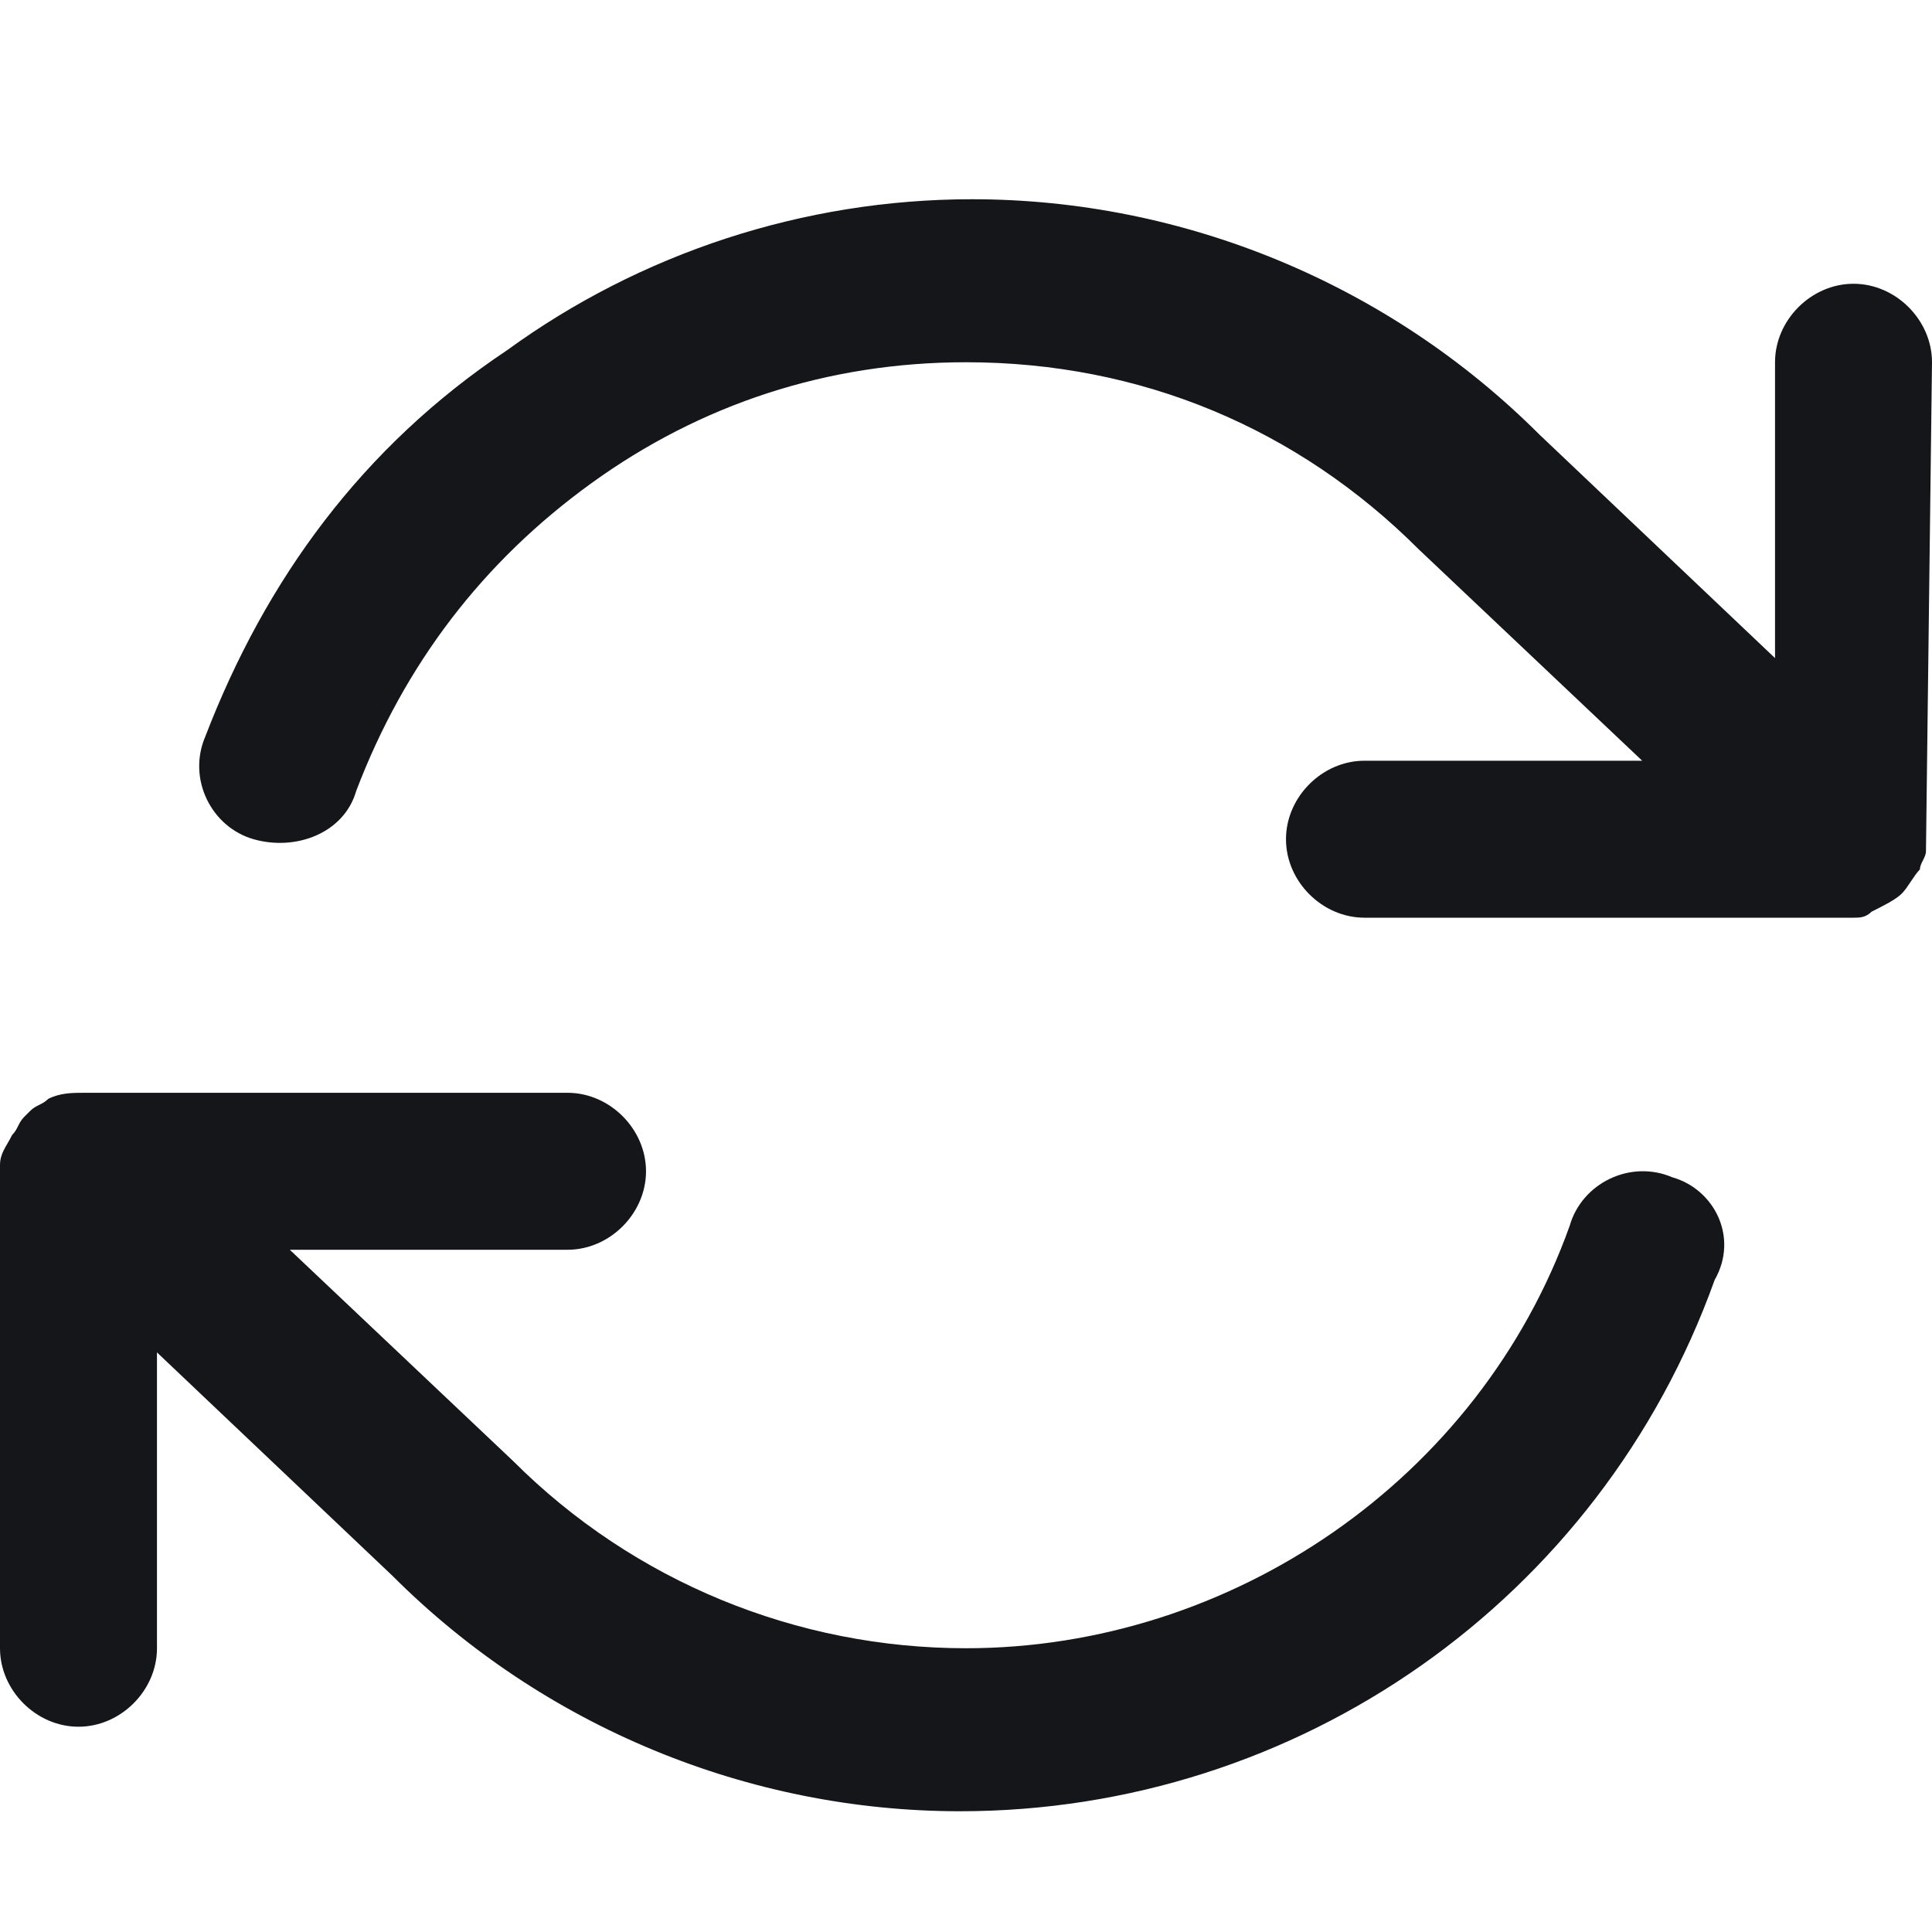
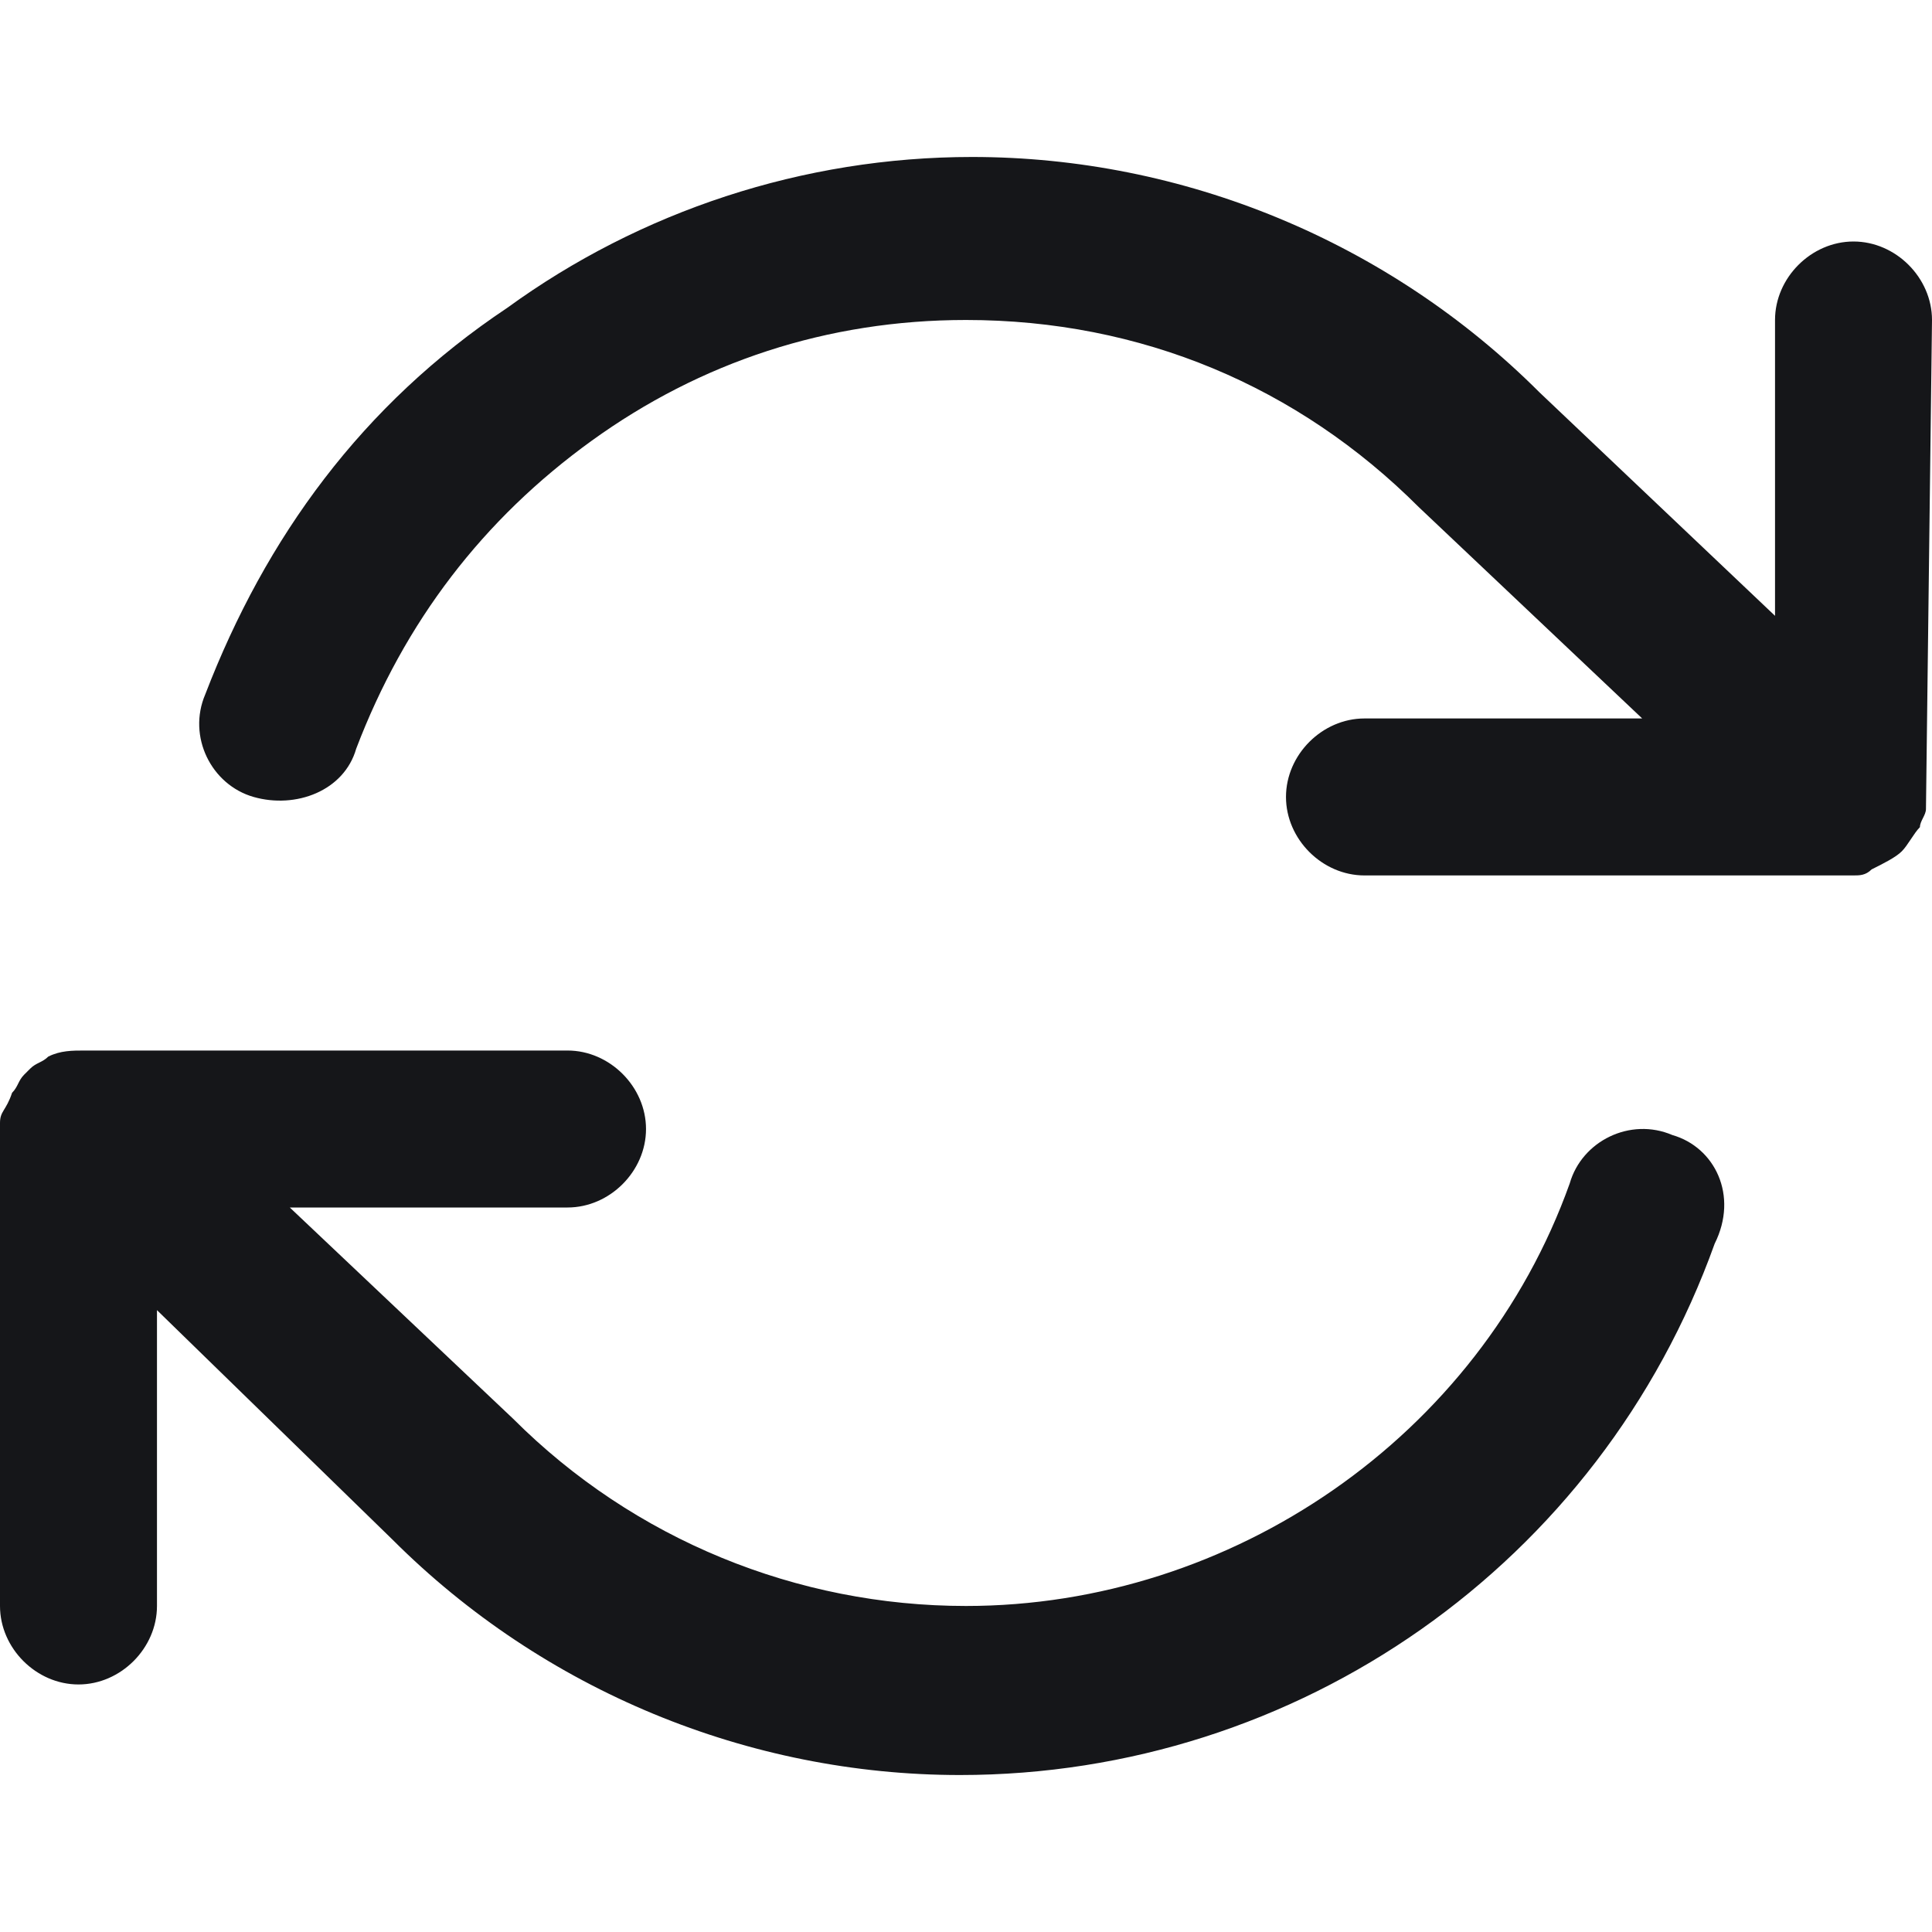
- <svg xmlns="http://www.w3.org/2000/svg" version="1.1" id="Layer_1" x="0px" y="0px" viewBox="0 0 32 32" style="enable-background:new 0 0 32 32;" xml:space="preserve">
-   <style type="text/css">
- 	.st0{fill:none;}
- 	.st1{fill:#151619;}
- </style>
-   <g>
-     <path class="st0" d="M0,0h32v32H0V0z" />
-     <g transform="translate(0 1.5)">
-       <path class="st1" d="M32,4.5c0-0.7-0.6-1.3-1.3-1.3s-1.3,0.6-1.3,1.3v4.9l-3.9-3.7c-2.5-2.5-5.9-3.9-9.4-3.9    c-2.8,0-5.5,0.9-7.7,2.5C6,5.9,4.4,8.1,3.4,10.7c-0.3,0.7,0.1,1.5,0.8,1.7c0.7,0.2,1.5-0.1,1.7-0.8C6.7,9.5,8,7.8,9.8,6.5    c1.8-1.3,3.9-2,6.2-2c2.9,0,5.5,1.1,7.5,3.1c0,0,0,0,0,0l3.7,3.5h-4.6c-0.7,0-1.3,0.6-1.3,1.3c0,0.7,0.6,1.3,1.3,1.3h8h0h0.1h0h0    h0c0.1,0,0.2,0,0.3-0.1c0.2-0.1,0.4-0.2,0.5-0.3c0.1-0.1,0.2-0.3,0.3-0.4c0,0,0,0,0,0c0,0,0,0,0,0v0v0c0,0,0,0,0,0s0,0,0,0    c0-0.1,0.1-0.2,0.1-0.3c0-0.1,0,0,0,0v0c0,0,0,0,0,0c0,0,0,0,0,0c0,0,0,0,0,0c0,0,0,0,0,0s0,0,0,0L32,4.5L32,4.5z" />
-       <path class="st1" d="M27.7,18c-0.7-0.3-1.5,0.1-1.7,0.8c-1.5,4.2-5.6,7-10,7c-2.8,0-5.5-1.1-7.5-3.1c0,0,0,0,0,0l-3.7-3.5h4.6    c0.7,0,1.3-0.6,1.3-1.3s-0.6-1.3-1.3-1.3h-8c-0.2,0-0.4,0-0.6,0.1c-0.2,0.1,0,0,0,0c0,0,0,0,0,0c0,0,0,0,0,0    c-0.1,0.1-0.2,0.1-0.3,0.2s0,0,0,0s0,0,0,0l0,0l0,0l0,0c0,0-0.1,0.1-0.1,0.1c-0.1,0.1-0.1,0.2-0.2,0.3c0,0,0,0,0,0c0,0,0,0,0,0v0    v0c0,0,0,0,0,0C0.1,17.5,0,17.6,0,17.8v0v0v0v0v0v0v0v8c0,0.7,0.6,1.3,1.3,1.3s1.3-0.6,1.3-1.3v-4.9l3.9,3.7    c2.5,2.5,5.9,3.9,9.4,3.9c5.6,0,10.6-3.5,12.5-8.8C28.8,19,28.4,18.2,27.7,18L27.7,18z" />
-     </g>
+ <svg xmlns="http://www.w3.org/2000/svg" enable-background="new 0 0 32 32" viewBox="0 0 32 32">
+   <g fill="#151619" transform="translate(0 1.5)">
+     <path d="m32 3.8c0-.7-.6-1.3-1.3-1.3s-1.3.6-1.3 1.3v4.9l-3.9-3.7c-2.5-2.5-5.9-3.9-9.4-3.9-2.8 0-5.5.9-7.7 2.5-2.4 1.6-4 3.8-5 6.4-.3.7.1 1.5.8 1.7s1.5-.1 1.7-.8c.8-2.1 2.1-3.8 3.9-5.1s3.9-2 6.2-2c2.9 0 5.5 1.1 7.5 3.1l3.7 3.5h-4.6c-.7 0-1.3.6-1.3 1.3s.6 1.3 1.3 1.3h8 .1c.1 0 .2 0 .3-.1.2-.1.4-.2.5-.3s.2-.3.3-.4 0 0 0 0c0-.1.1-.2.1-.3s0 0 0 0z" />
+     <path d="m27.7 17.3c-.7-.3-1.5.1-1.7.8-1.5 4.2-5.6 7-10 7-2.8 0-5.5-1.1-7.5-3.1l-3.7-3.5h4.6c.7 0 1.3-.6 1.3-1.3s-.6-1.3-1.3-1.3h-8c-.2 0-.4 0-.6.1s0 0 0 0c-.1.1-.2.1-.3.2s0 0 0 0l-.1.1c-.1.1-.1.2-.2.3-.1.3-.2.3-.2.5v8c0 .7.6 1.3 1.3 1.3s1.3-.6 1.3-1.3v-4.9l3.9 3.8c2.5 2.5 5.9 3.9 9.4 3.9 5.6 0 10.6-3.5 12.5-8.8.4-.8 0-1.6-.7-1.8z" />
  </g>
</svg>
